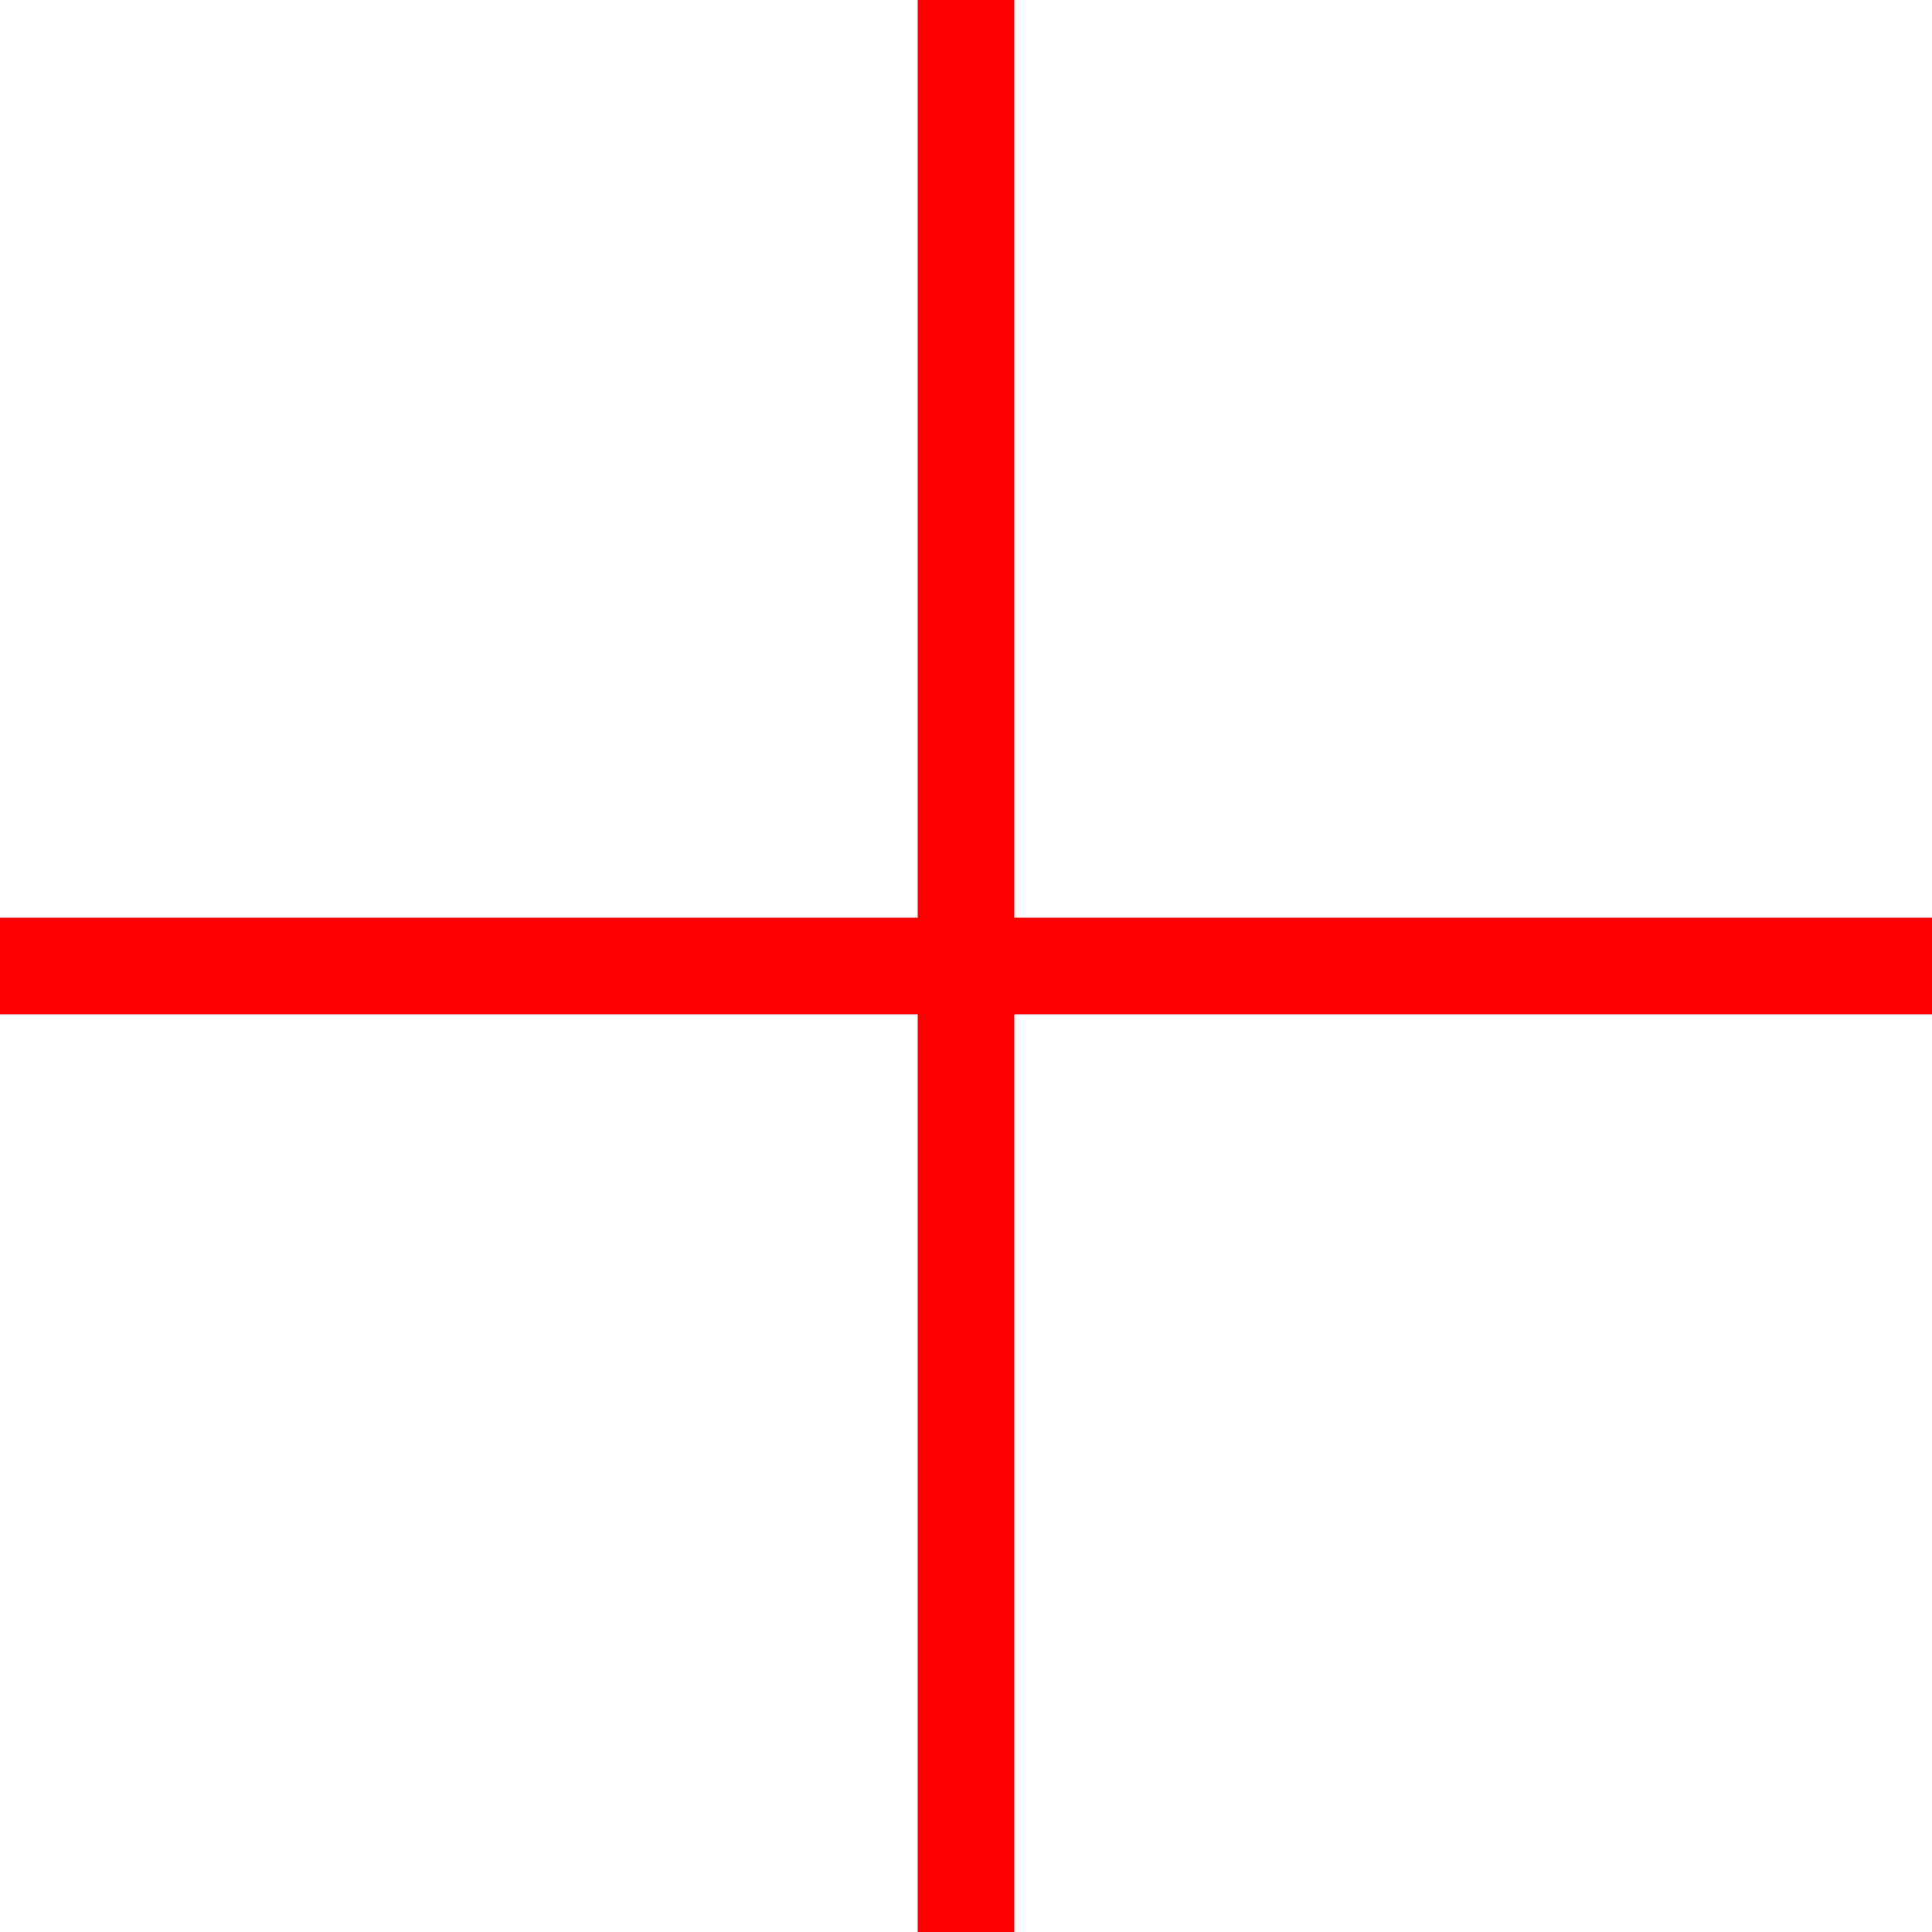
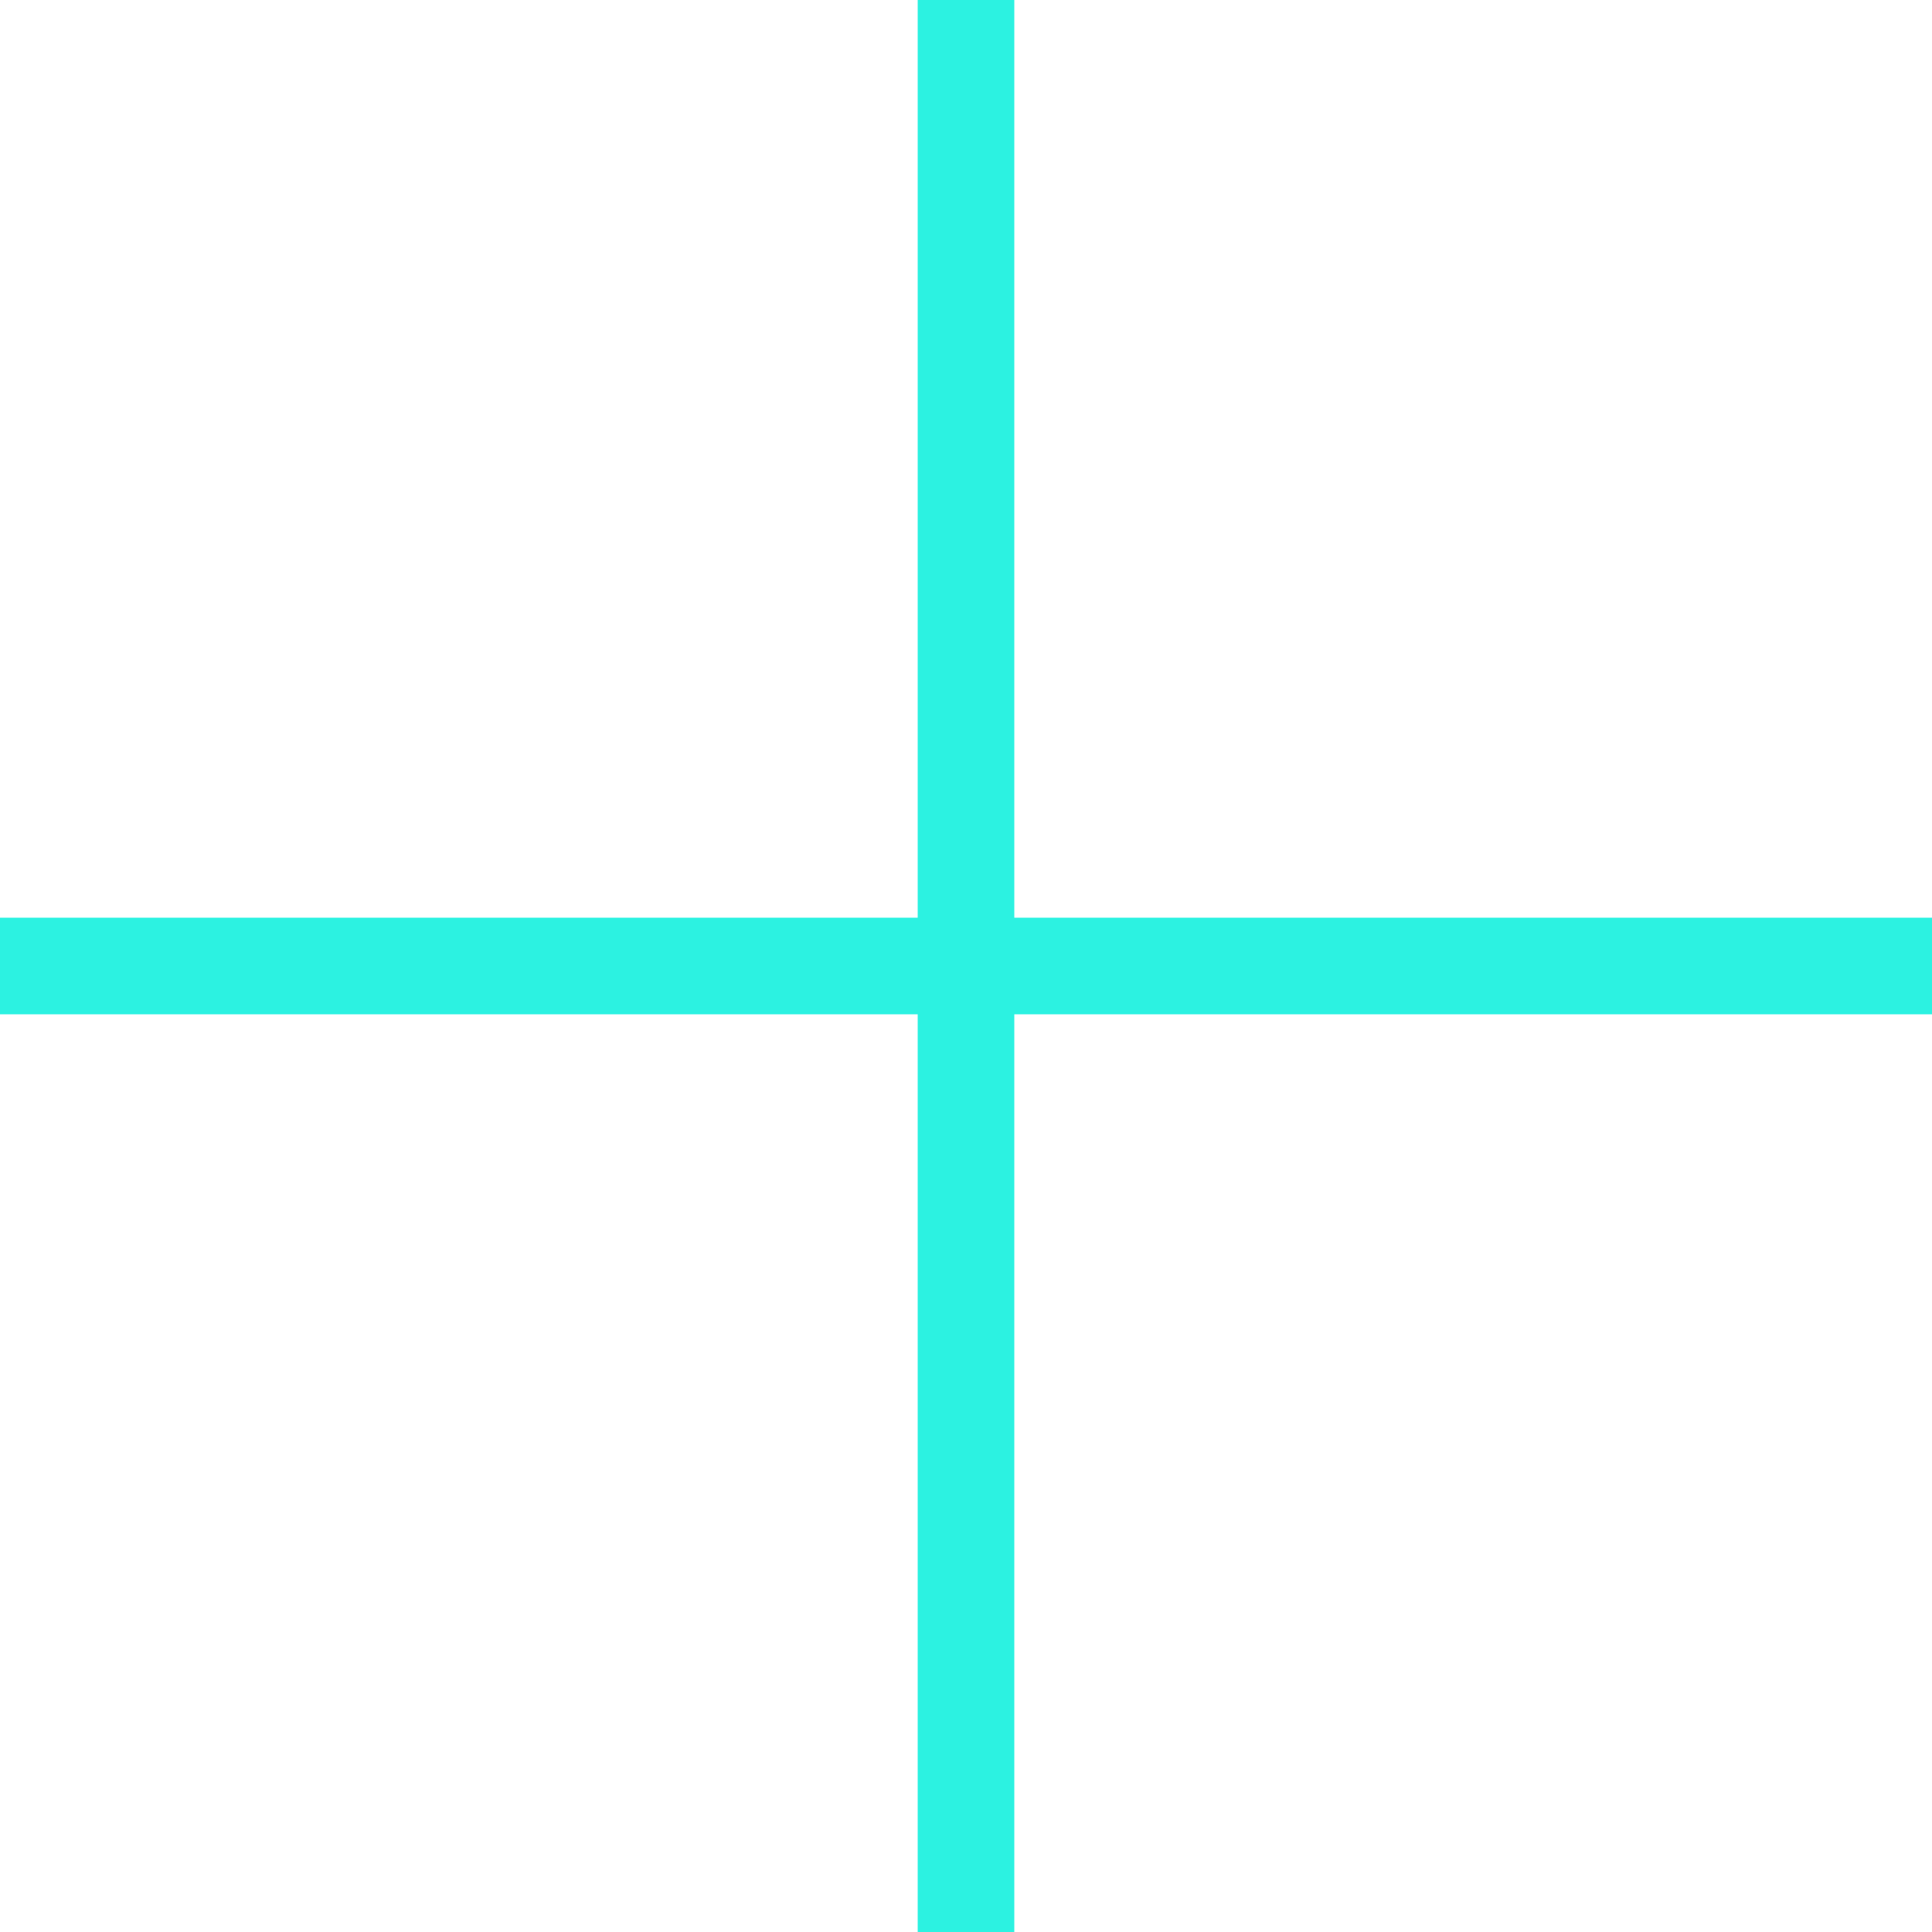
<svg xmlns="http://www.w3.org/2000/svg" width="20" height="20">
  <rect x="0" y="0" width="100%" height="100%" fill="hsl(240,7%,18%)" fill-opacity="0.00" />
-   <path d="M 10,-2.55e-7 V 20 Z M -1.1677362e-8,10 H 20 Z" stroke-width="1" stroke="hsl(0,100%,50%)" stroke-opacity="1.00" fill="none" />
+   <path d="M 10,-2.55e-7 V 20 Z M -1.1677362e-8,10 H 20 Z" stroke-width="1" stroke="hsl(175,88%,56%)" stroke-opacity="1.00" fill="none" />
</svg>
